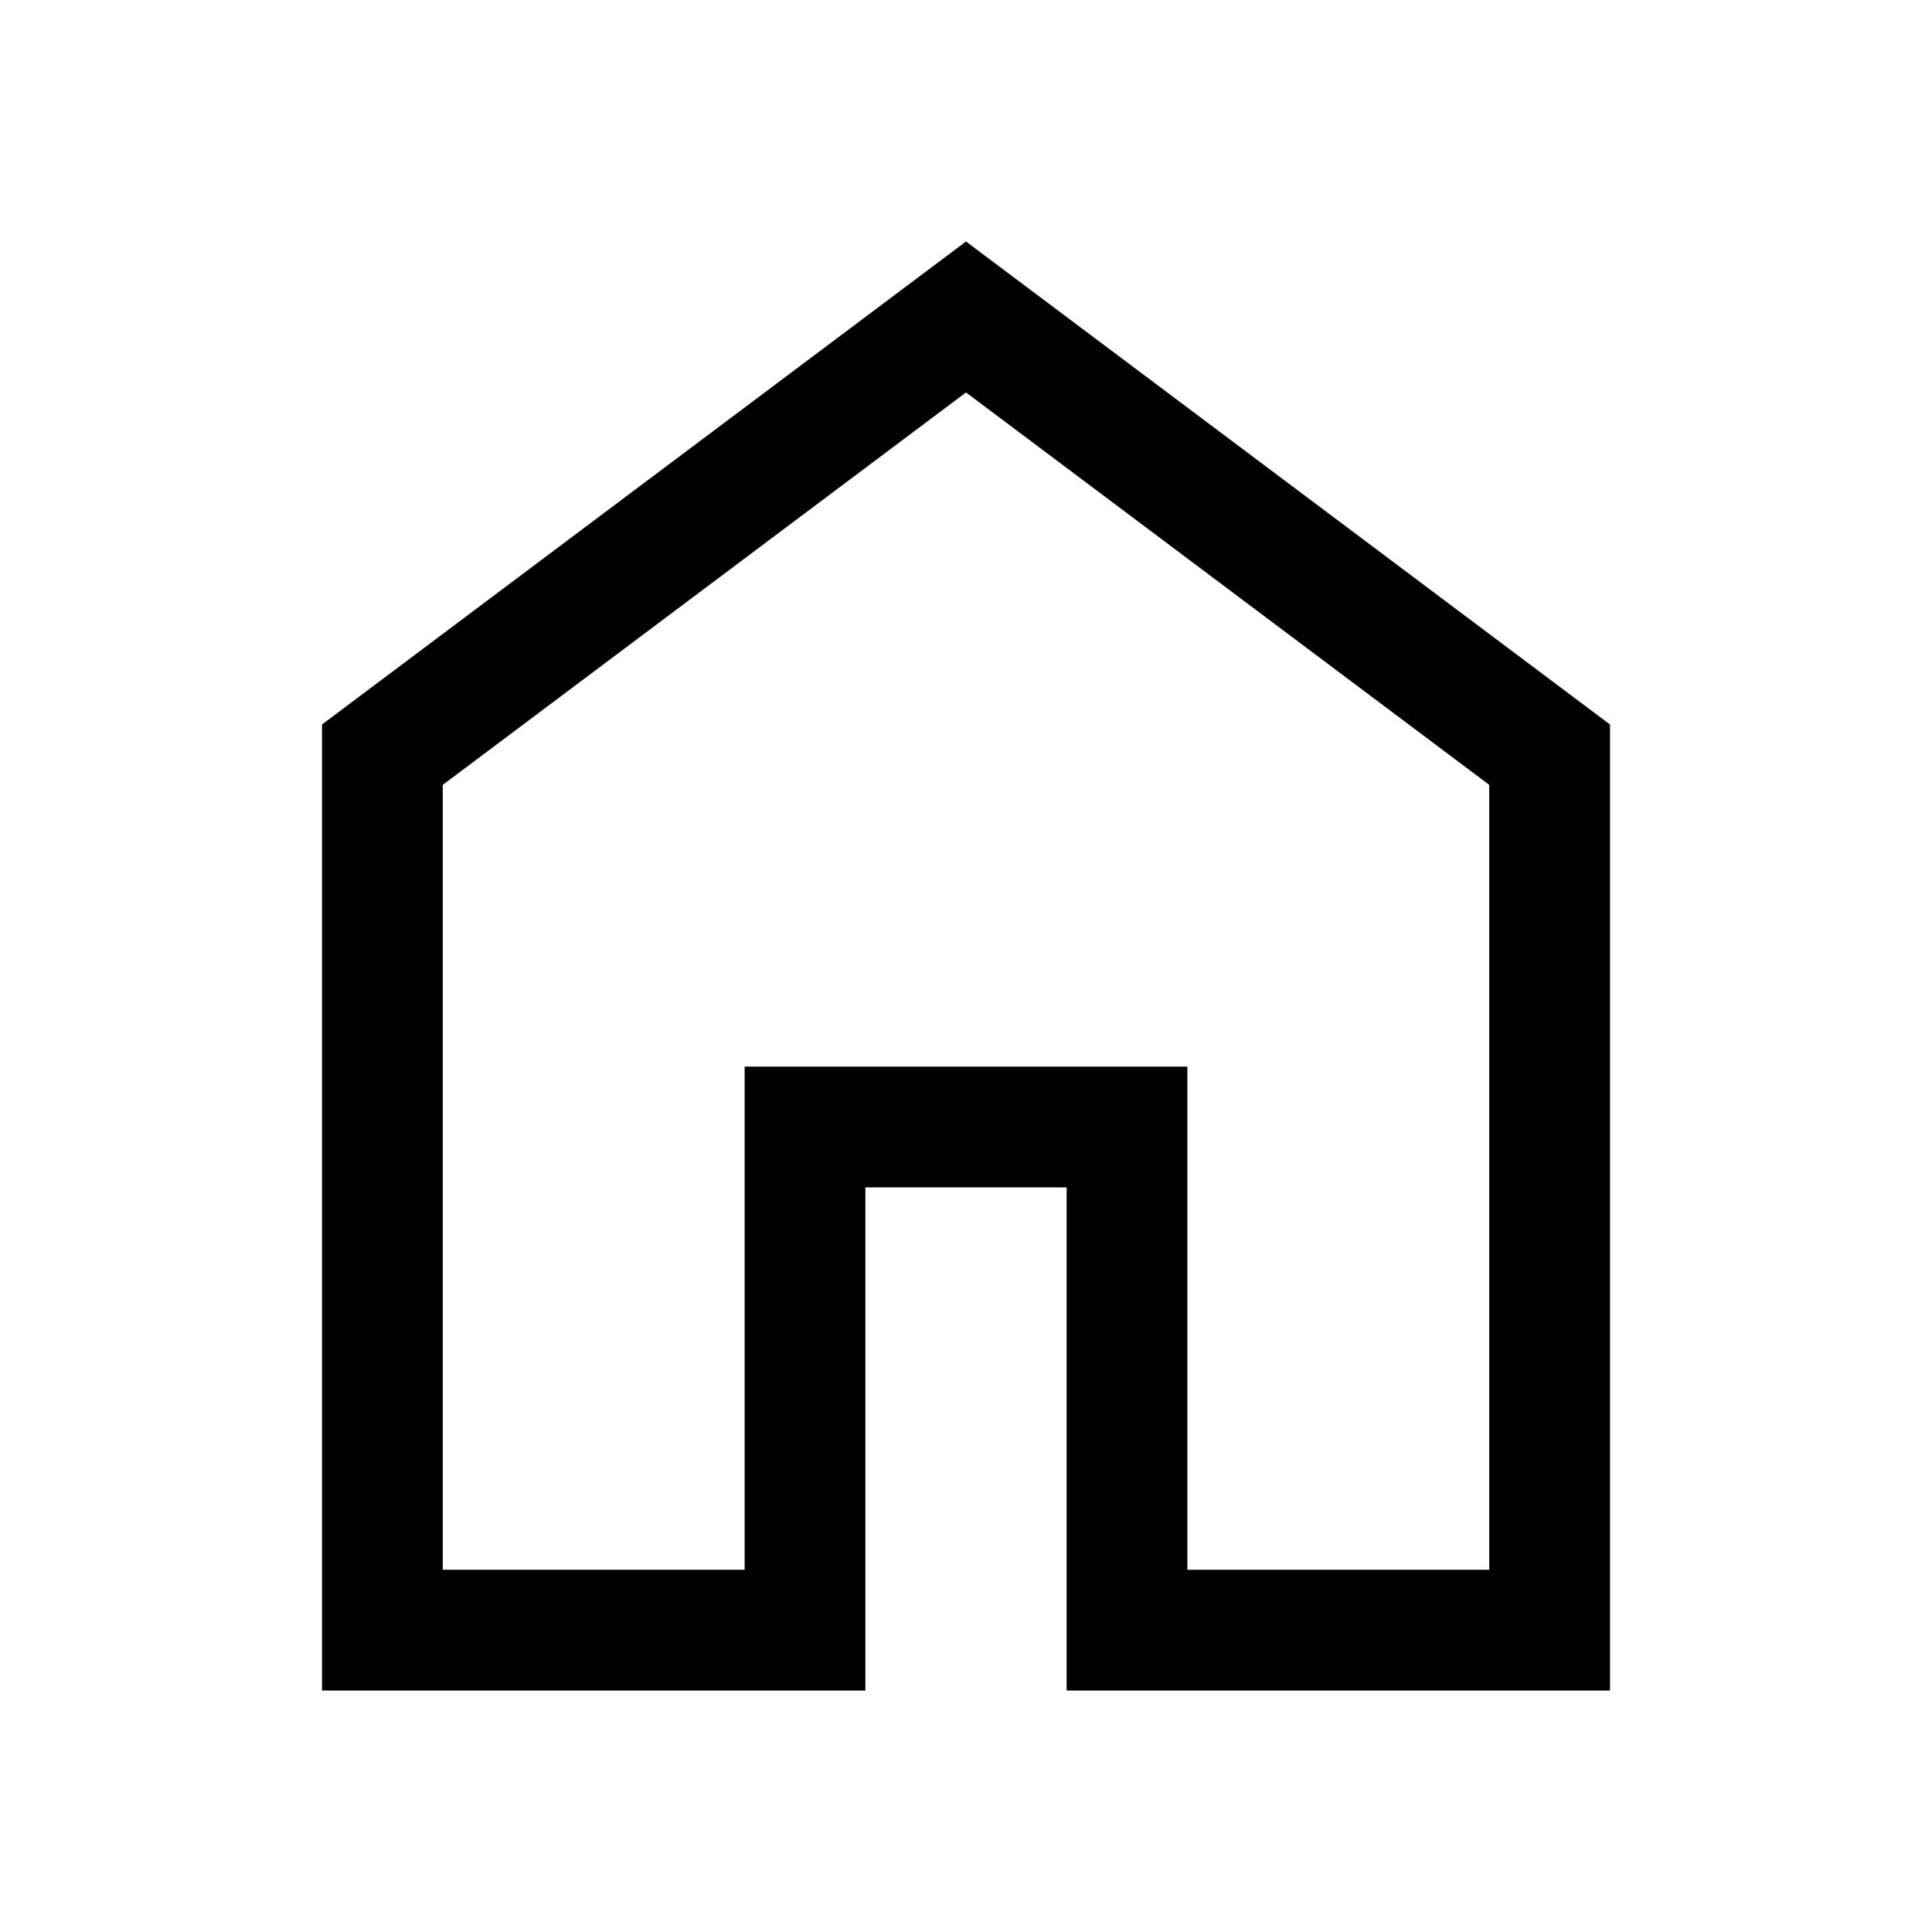
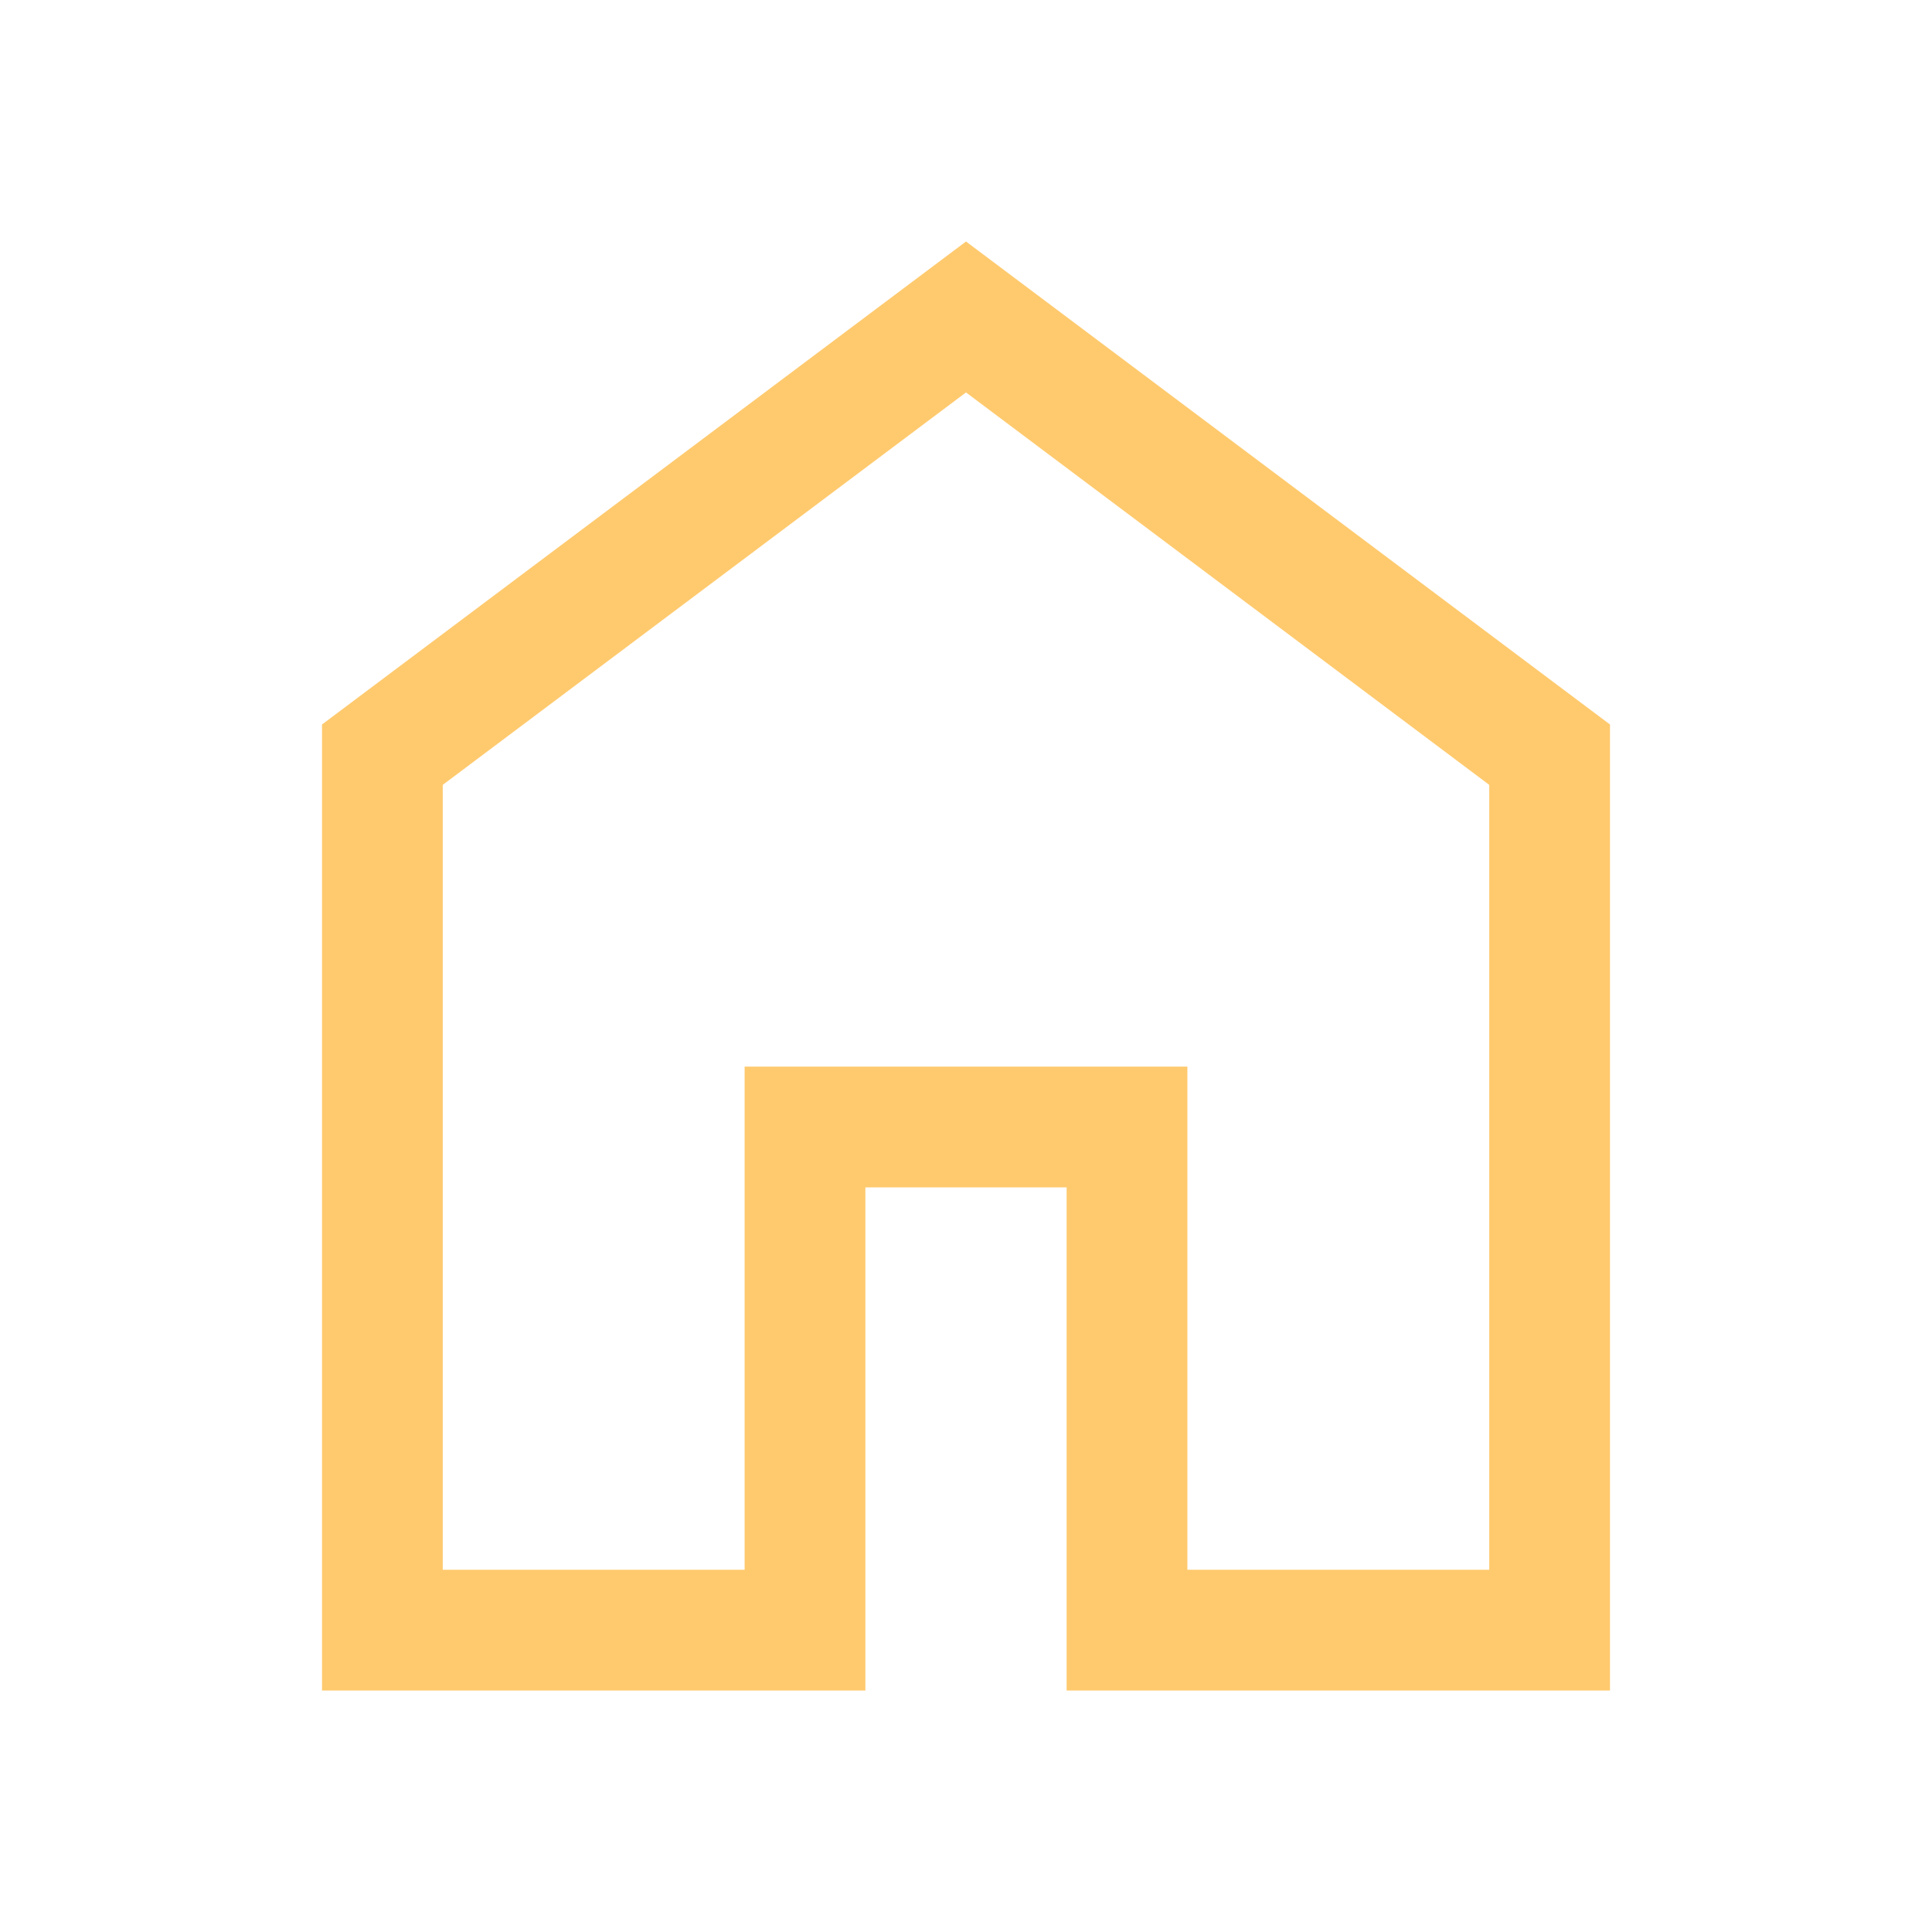
- <svg xmlns="http://www.w3.org/2000/svg" height="48" viewBox="0 -960 960 960" width="48">
+ <svg xmlns="http://www.w3.org/2000/svg" fill="#FFCA6E" height="48" viewBox="0 -960 960 960" width="48">
  <path d="M220-180h150v-250h220v250h150v-390L480-765 220-570v390Zm-60 60v-480l320-240 320 240v480H530v-250H430v250H160Zm320-353Z" />
</svg>
